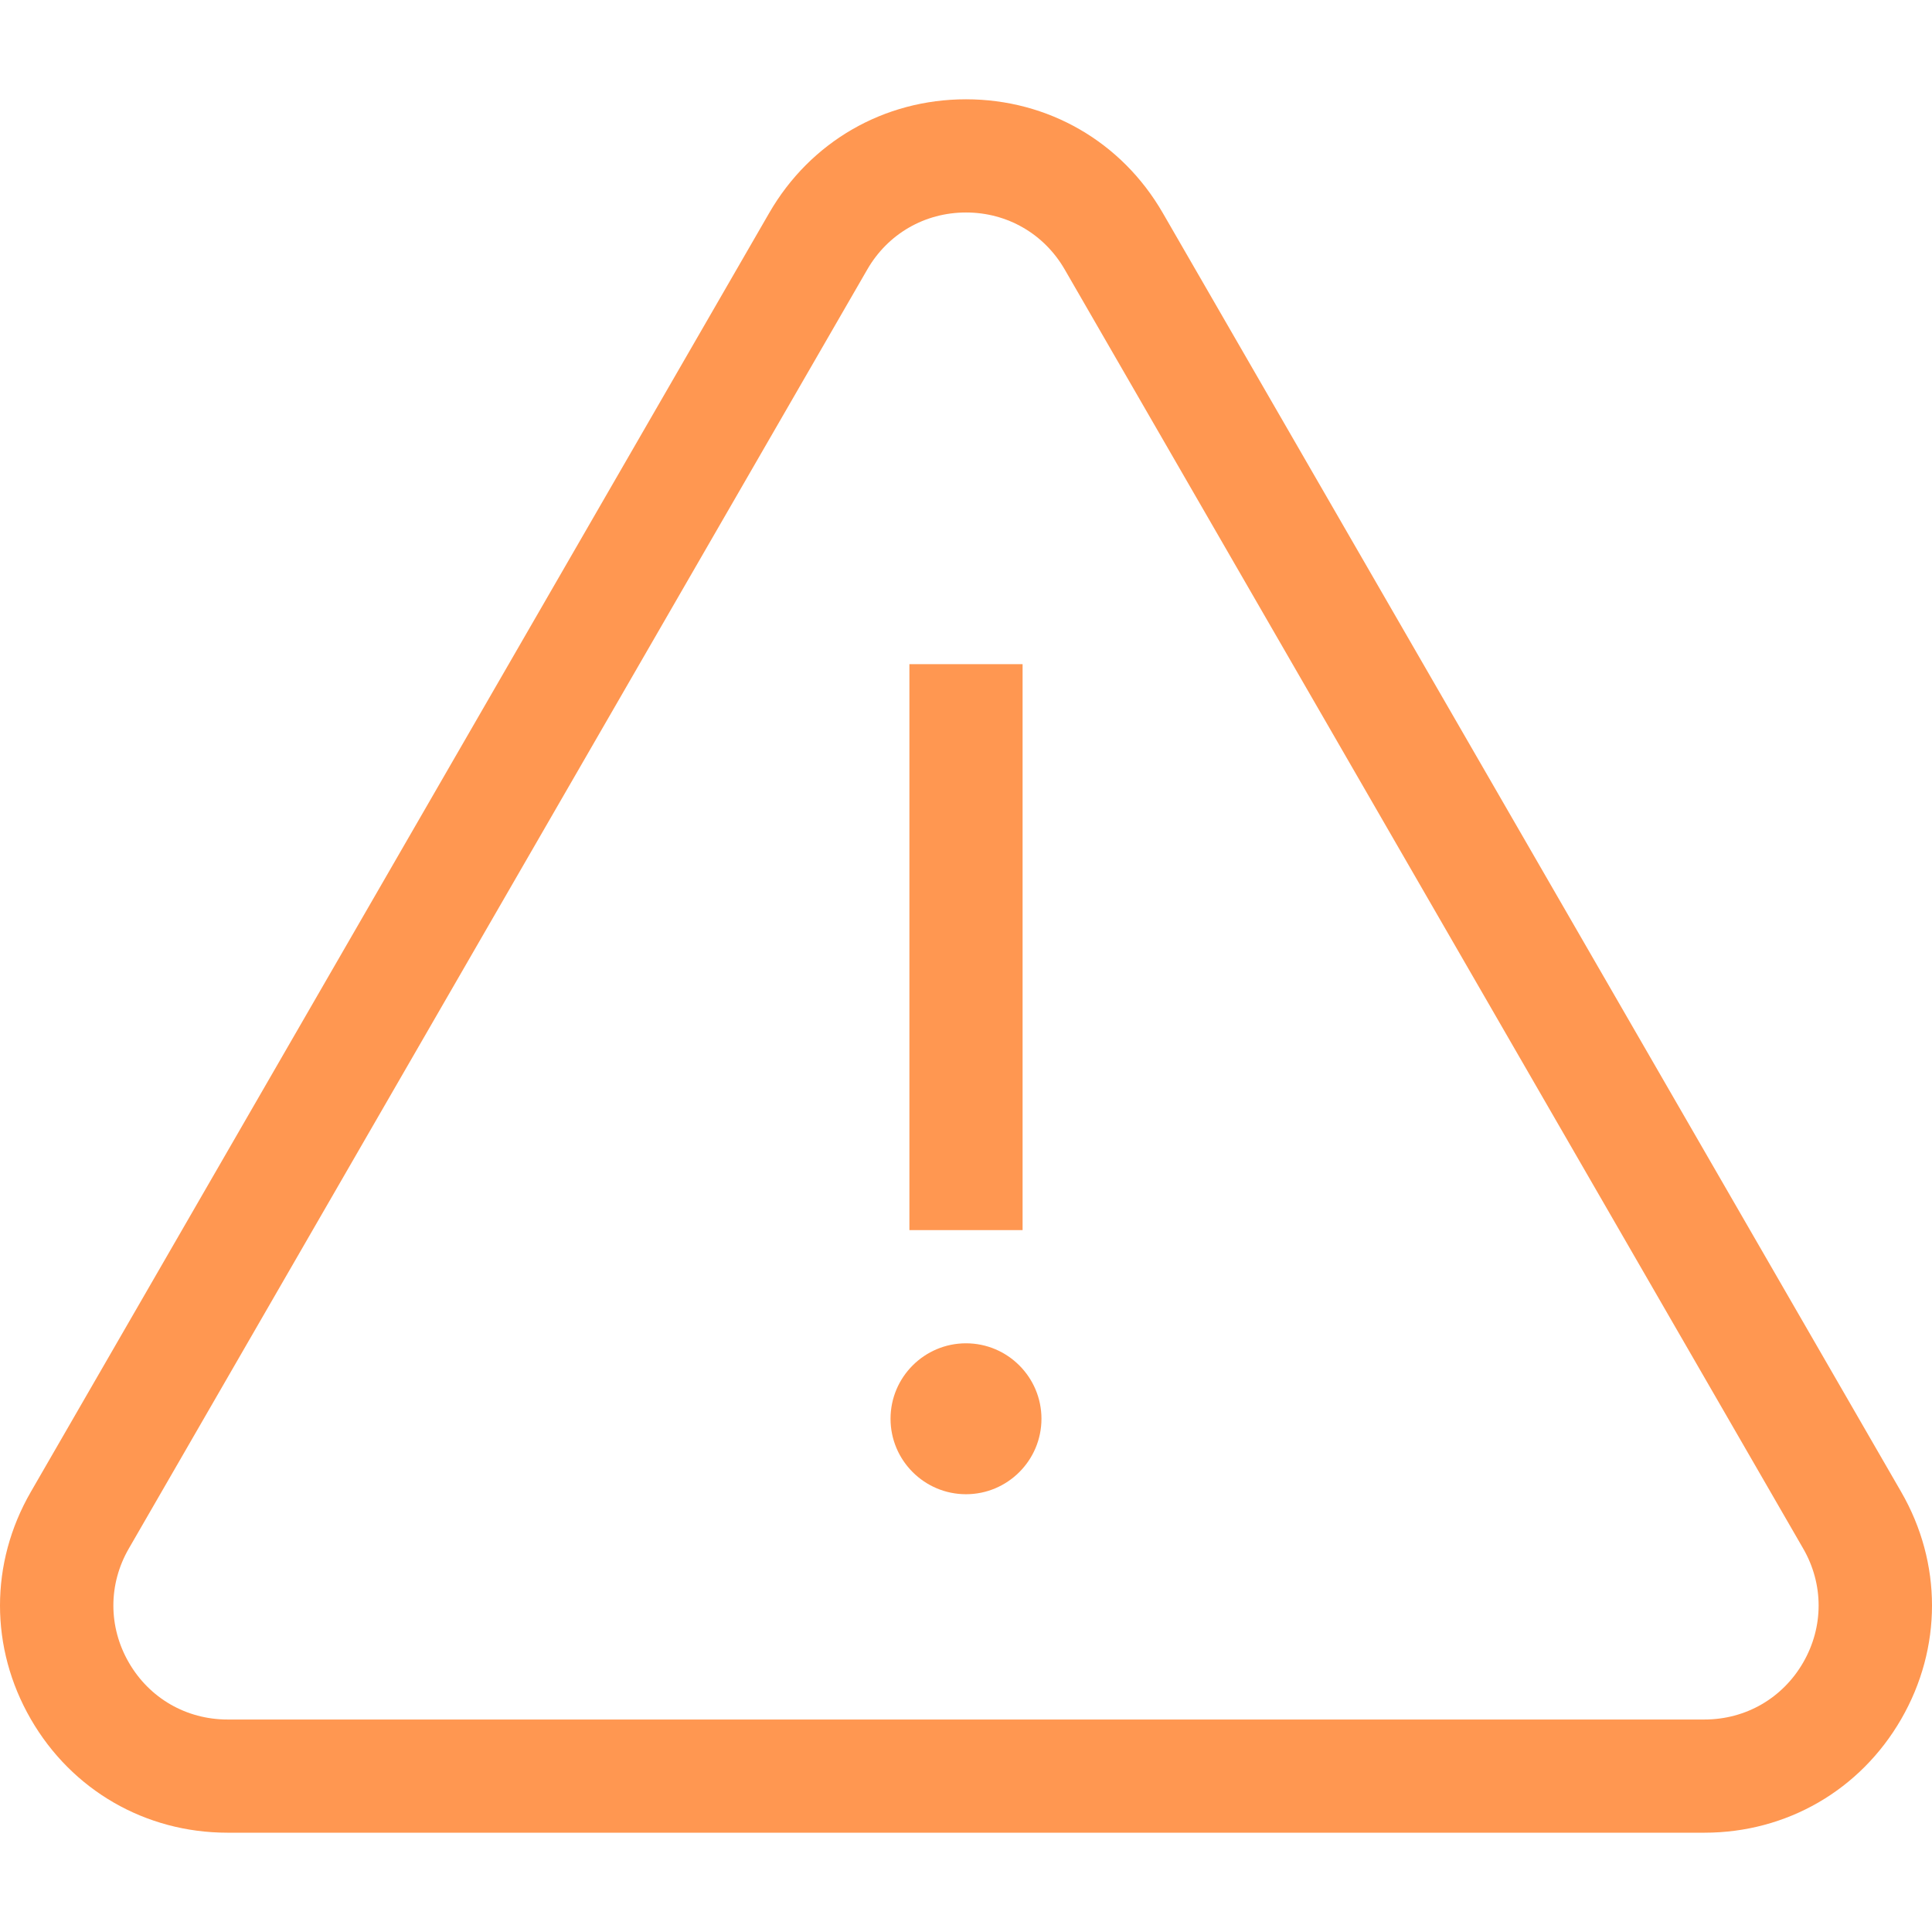
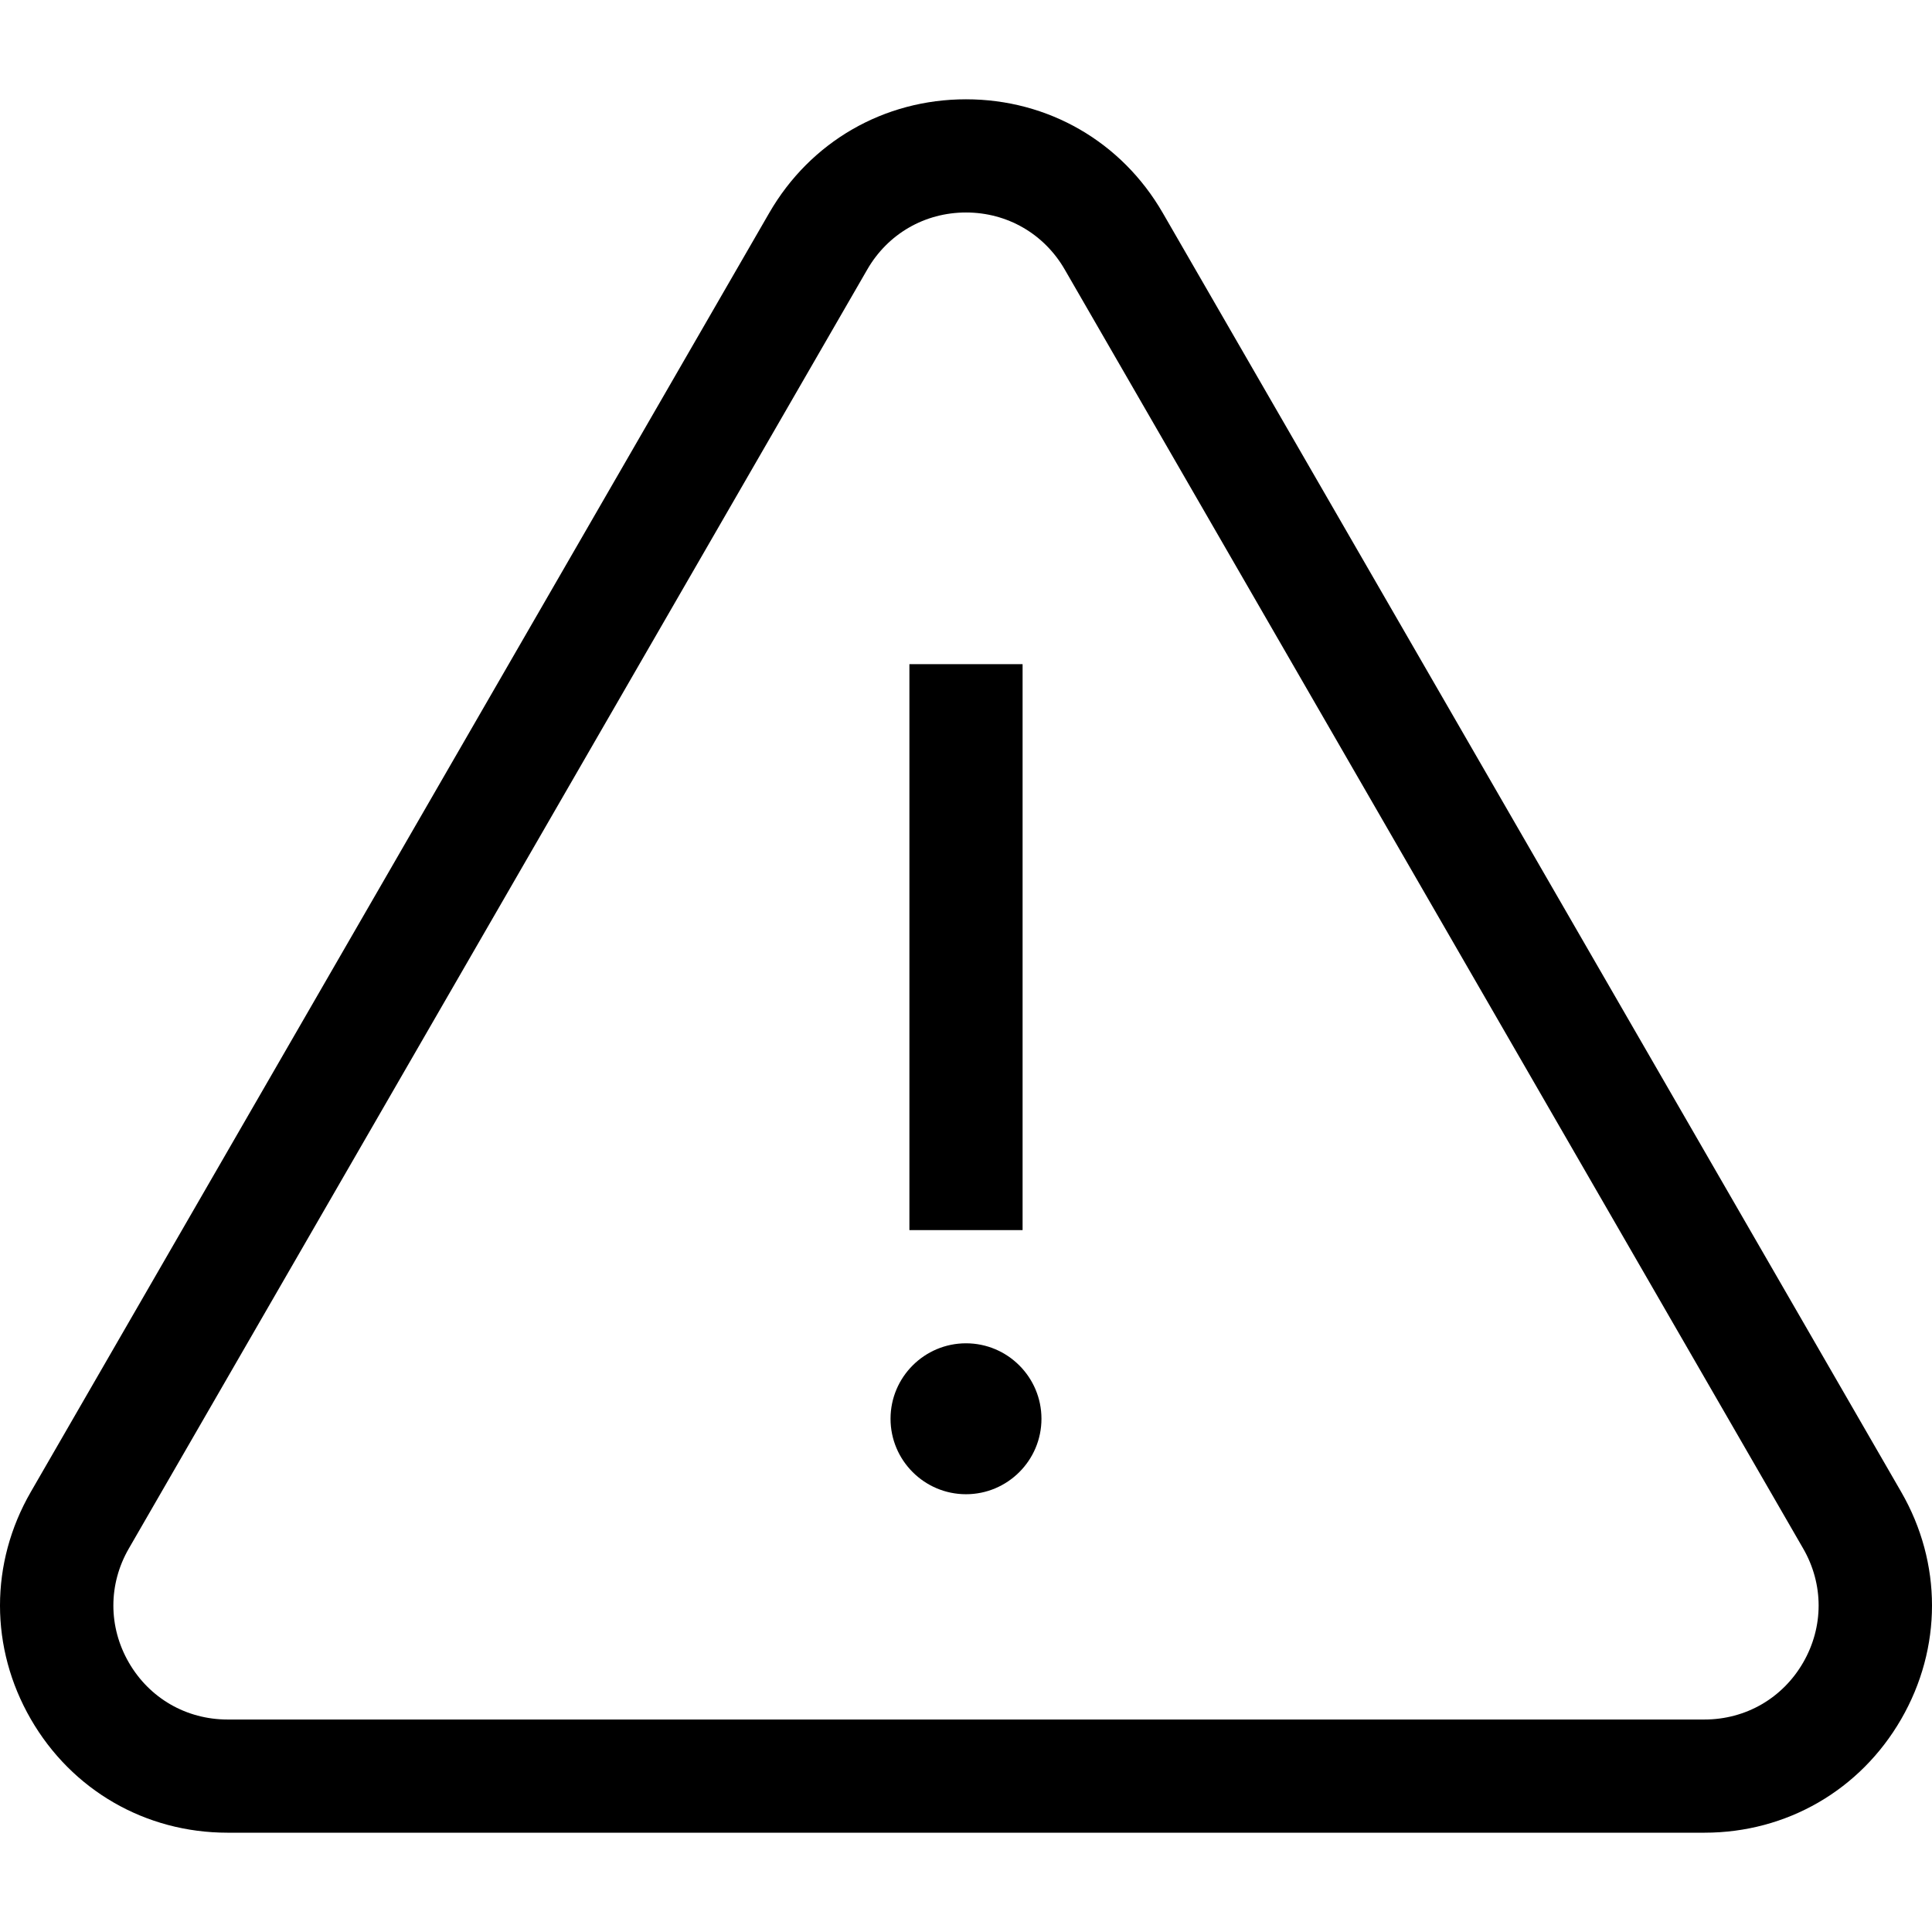
<svg xmlns="http://www.w3.org/2000/svg" version="1.1" id="Capa_1" x="0px" y="0px" viewBox="0 0 512.001 512.001" style="enable-background:new 0 0 512.001 512.001;" xml:space="preserve" width="512px" height="512px">
  <g>
    <g>
      <g>
-         <path d="M503.839,395.379l-195.7-338.962C297.257,37.569,277.766,26.315,256,26.315c-21.765,0-41.257,11.254-52.139,30.102    L8.162,395.378c-10.883,18.85-10.883,41.356,0,60.205c10.883,18.849,30.373,30.102,52.139,30.102h391.398    c21.765,0,41.256-11.254,52.14-30.101C514.722,436.734,514.722,414.228,503.839,395.379z M477.861,440.586    c-5.461,9.458-15.241,15.104-26.162,15.104H60.301c-10.922,0-20.702-5.646-26.162-15.104c-5.46-9.458-5.46-20.75,0-30.208    L229.84,71.416c5.46-9.458,15.24-15.104,26.161-15.104c10.92,0,20.701,5.646,26.161,15.104l195.7,338.962    C483.321,419.836,483.321,431.128,477.861,440.586z" data-original="#000000" class="active-path" data-old_color="#000000" fill="#FF9751" />
+         <path d="M503.839,395.379l-195.7-338.962C297.257,37.569,277.766,26.315,256,26.315c-21.765,0-41.257,11.254-52.139,30.102    L8.162,395.378c-10.883,18.85-10.883,41.356,0,60.205c10.883,18.849,30.373,30.102,52.139,30.102h391.398    c21.765,0,41.256-11.254,52.14-30.101C514.722,436.734,514.722,414.228,503.839,395.379z M477.861,440.586    c-5.461,9.458-15.241,15.104-26.162,15.104H60.301c-10.922,0-20.702-5.646-26.162-15.104c-5.46-9.458-5.46-20.75,0-30.208    L229.84,71.416c5.46-9.458,15.24-15.104,26.161-15.104c10.92,0,20.701,5.646,26.161,15.104l195.7,338.962    C483.321,419.836,483.321,431.128,477.861,440.586z" data-original="#000000" class="active-path" data-old_color="#000000" fill="#000000" />
      </g>
    </g>
    <g>
      <g>
-         <rect x="241.001" y="176.01" width="29.996" height="149.982" data-original="#000000" class="active-path" data-old_color="#000000" fill="#FF9751" />
+         <rect x="241.001" y="176.01" width="29.996" height="149.982" data-original="#000000" class="active-path" data-old_color="#000000" fill="#000000" />
      </g>
    </g>
    <g>
      <g>
-         <path d="M256,355.99c-11.027,0-19.998,8.971-19.998,19.998s8.971,19.998,19.998,19.998c11.026,0,19.998-8.971,19.998-19.998    S267.027,355.99,256,355.99z" data-original="#000000" class="active-path" data-old_color="#000000" fill="#FF9751" />
+         <path d="M256,355.99c-11.027,0-19.998,8.971-19.998,19.998s8.971,19.998,19.998,19.998c11.026,0,19.998-8.971,19.998-19.998    S267.027,355.99,256,355.99z" data-original="#000000" class="active-path" data-old_color="#000000" fill="#000000" />
      </g>
    </g>
  </g>
</svg>
